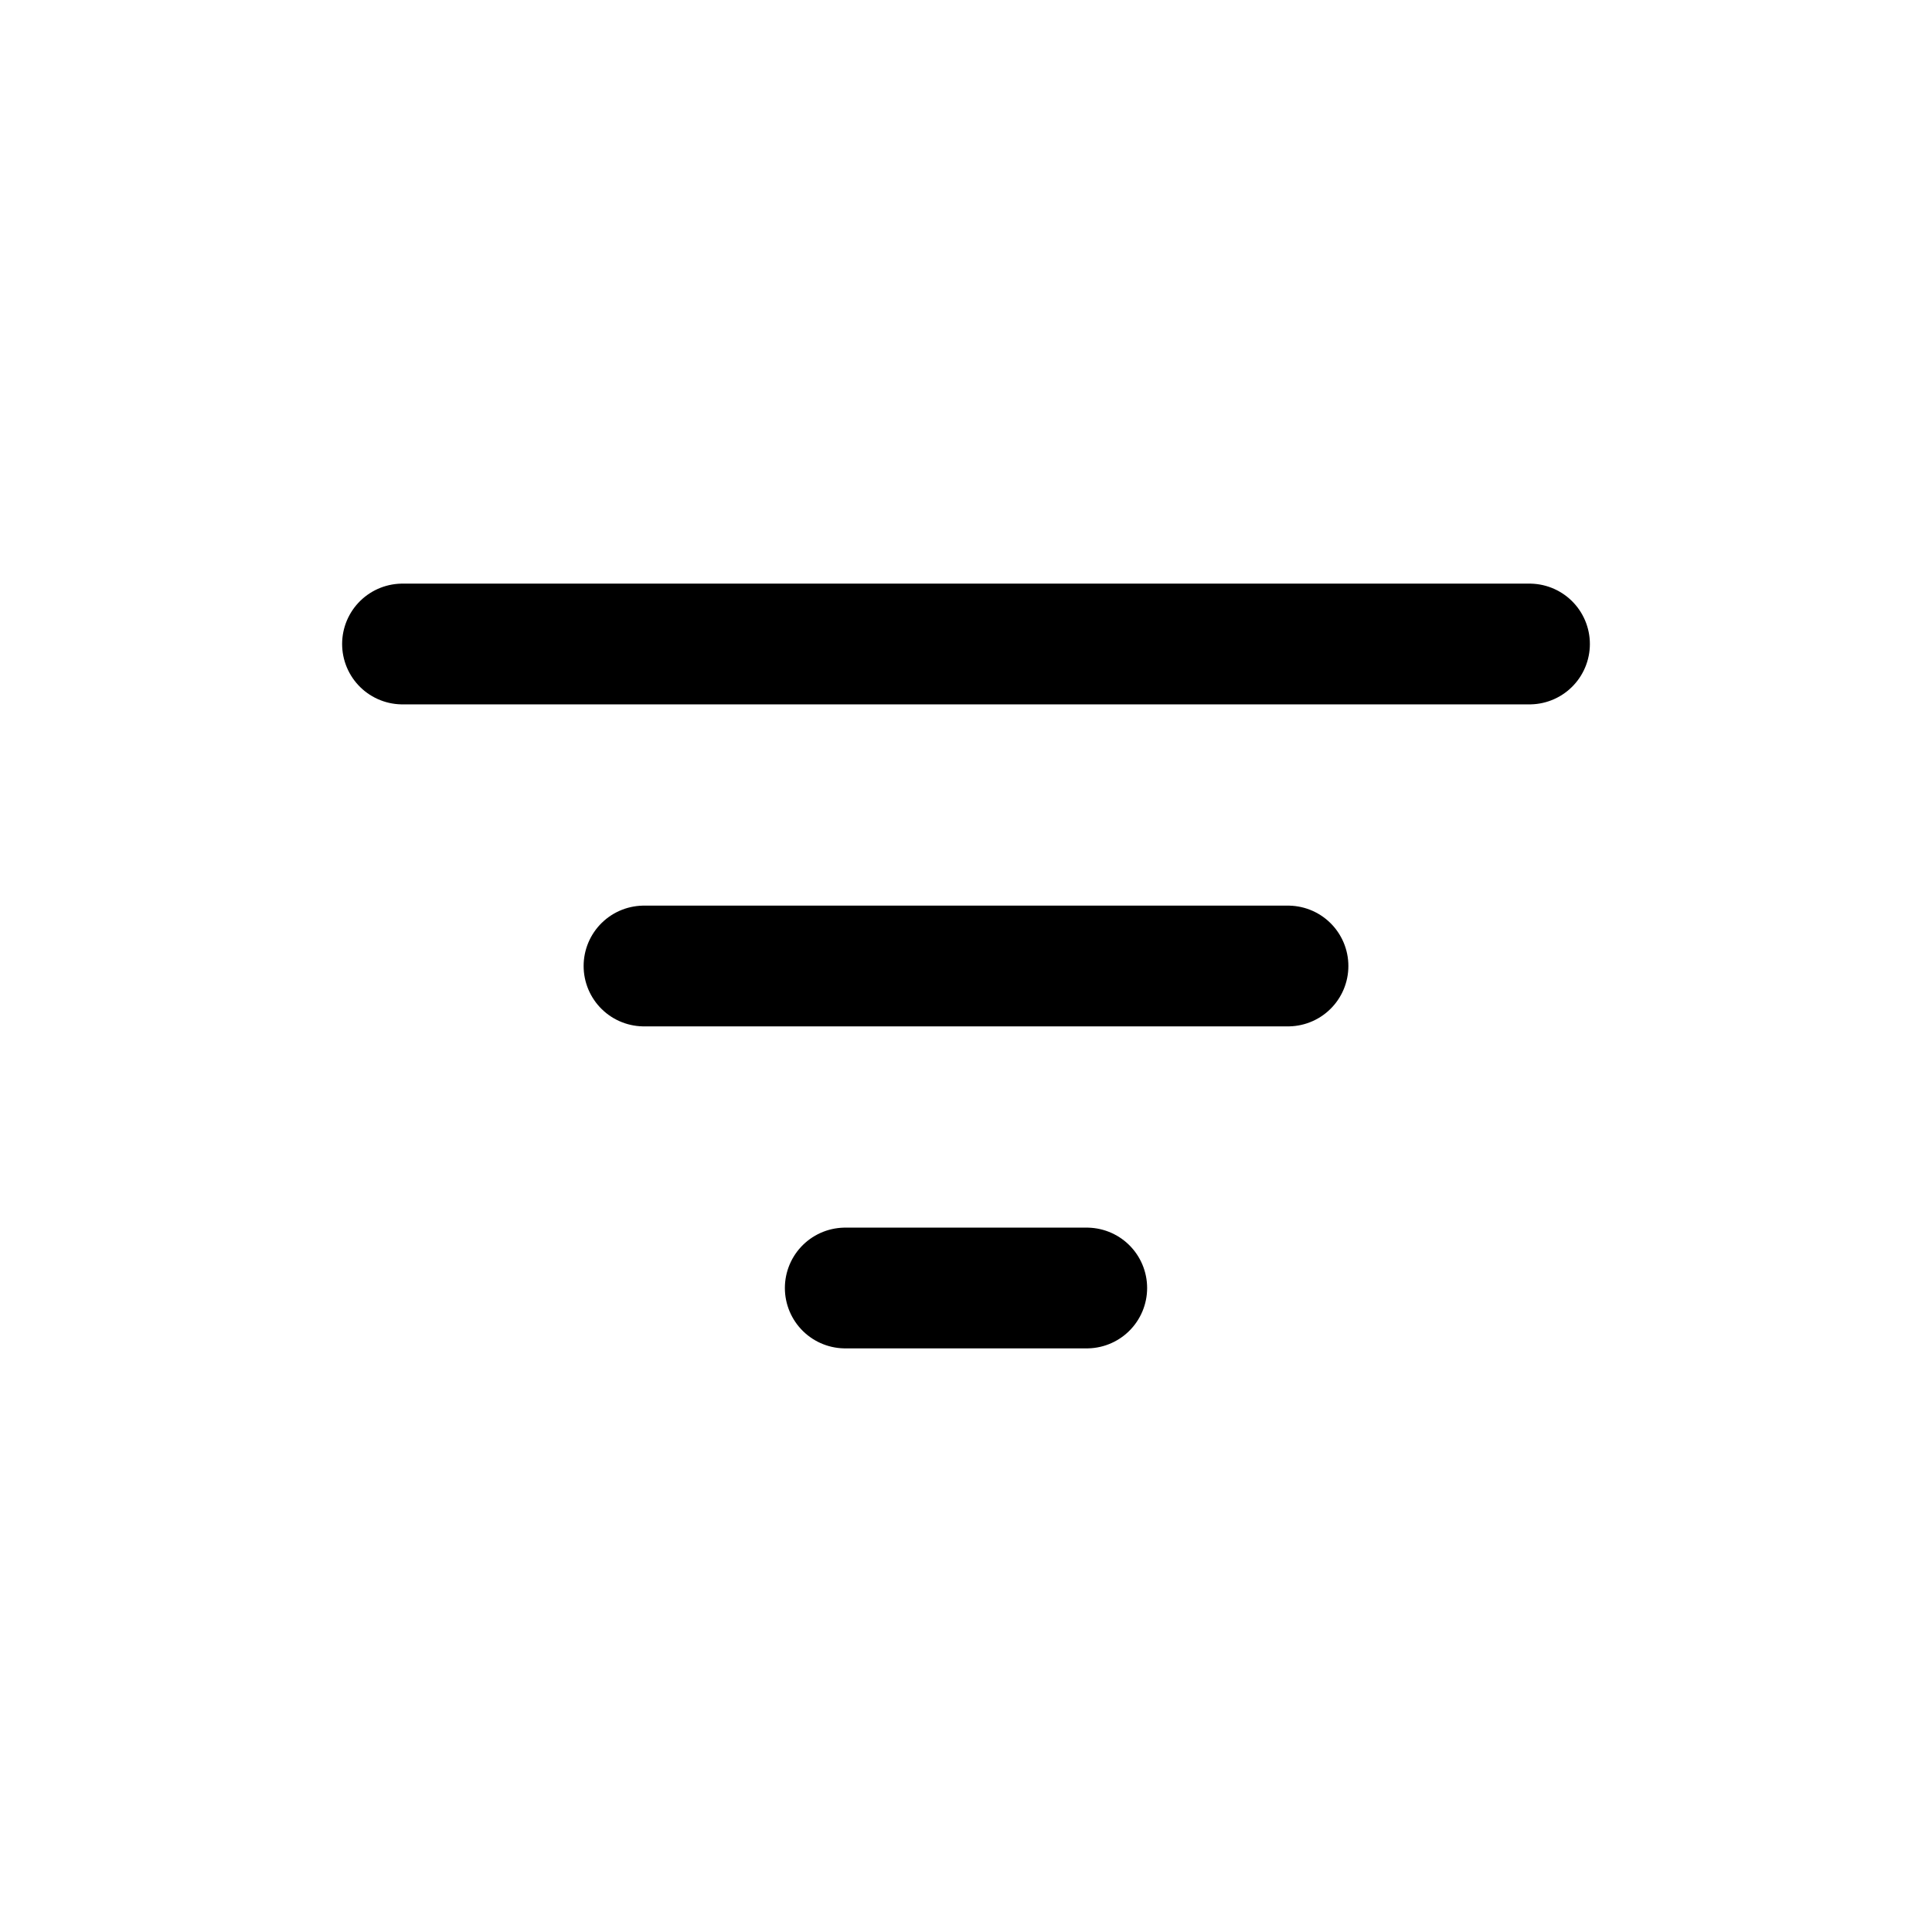
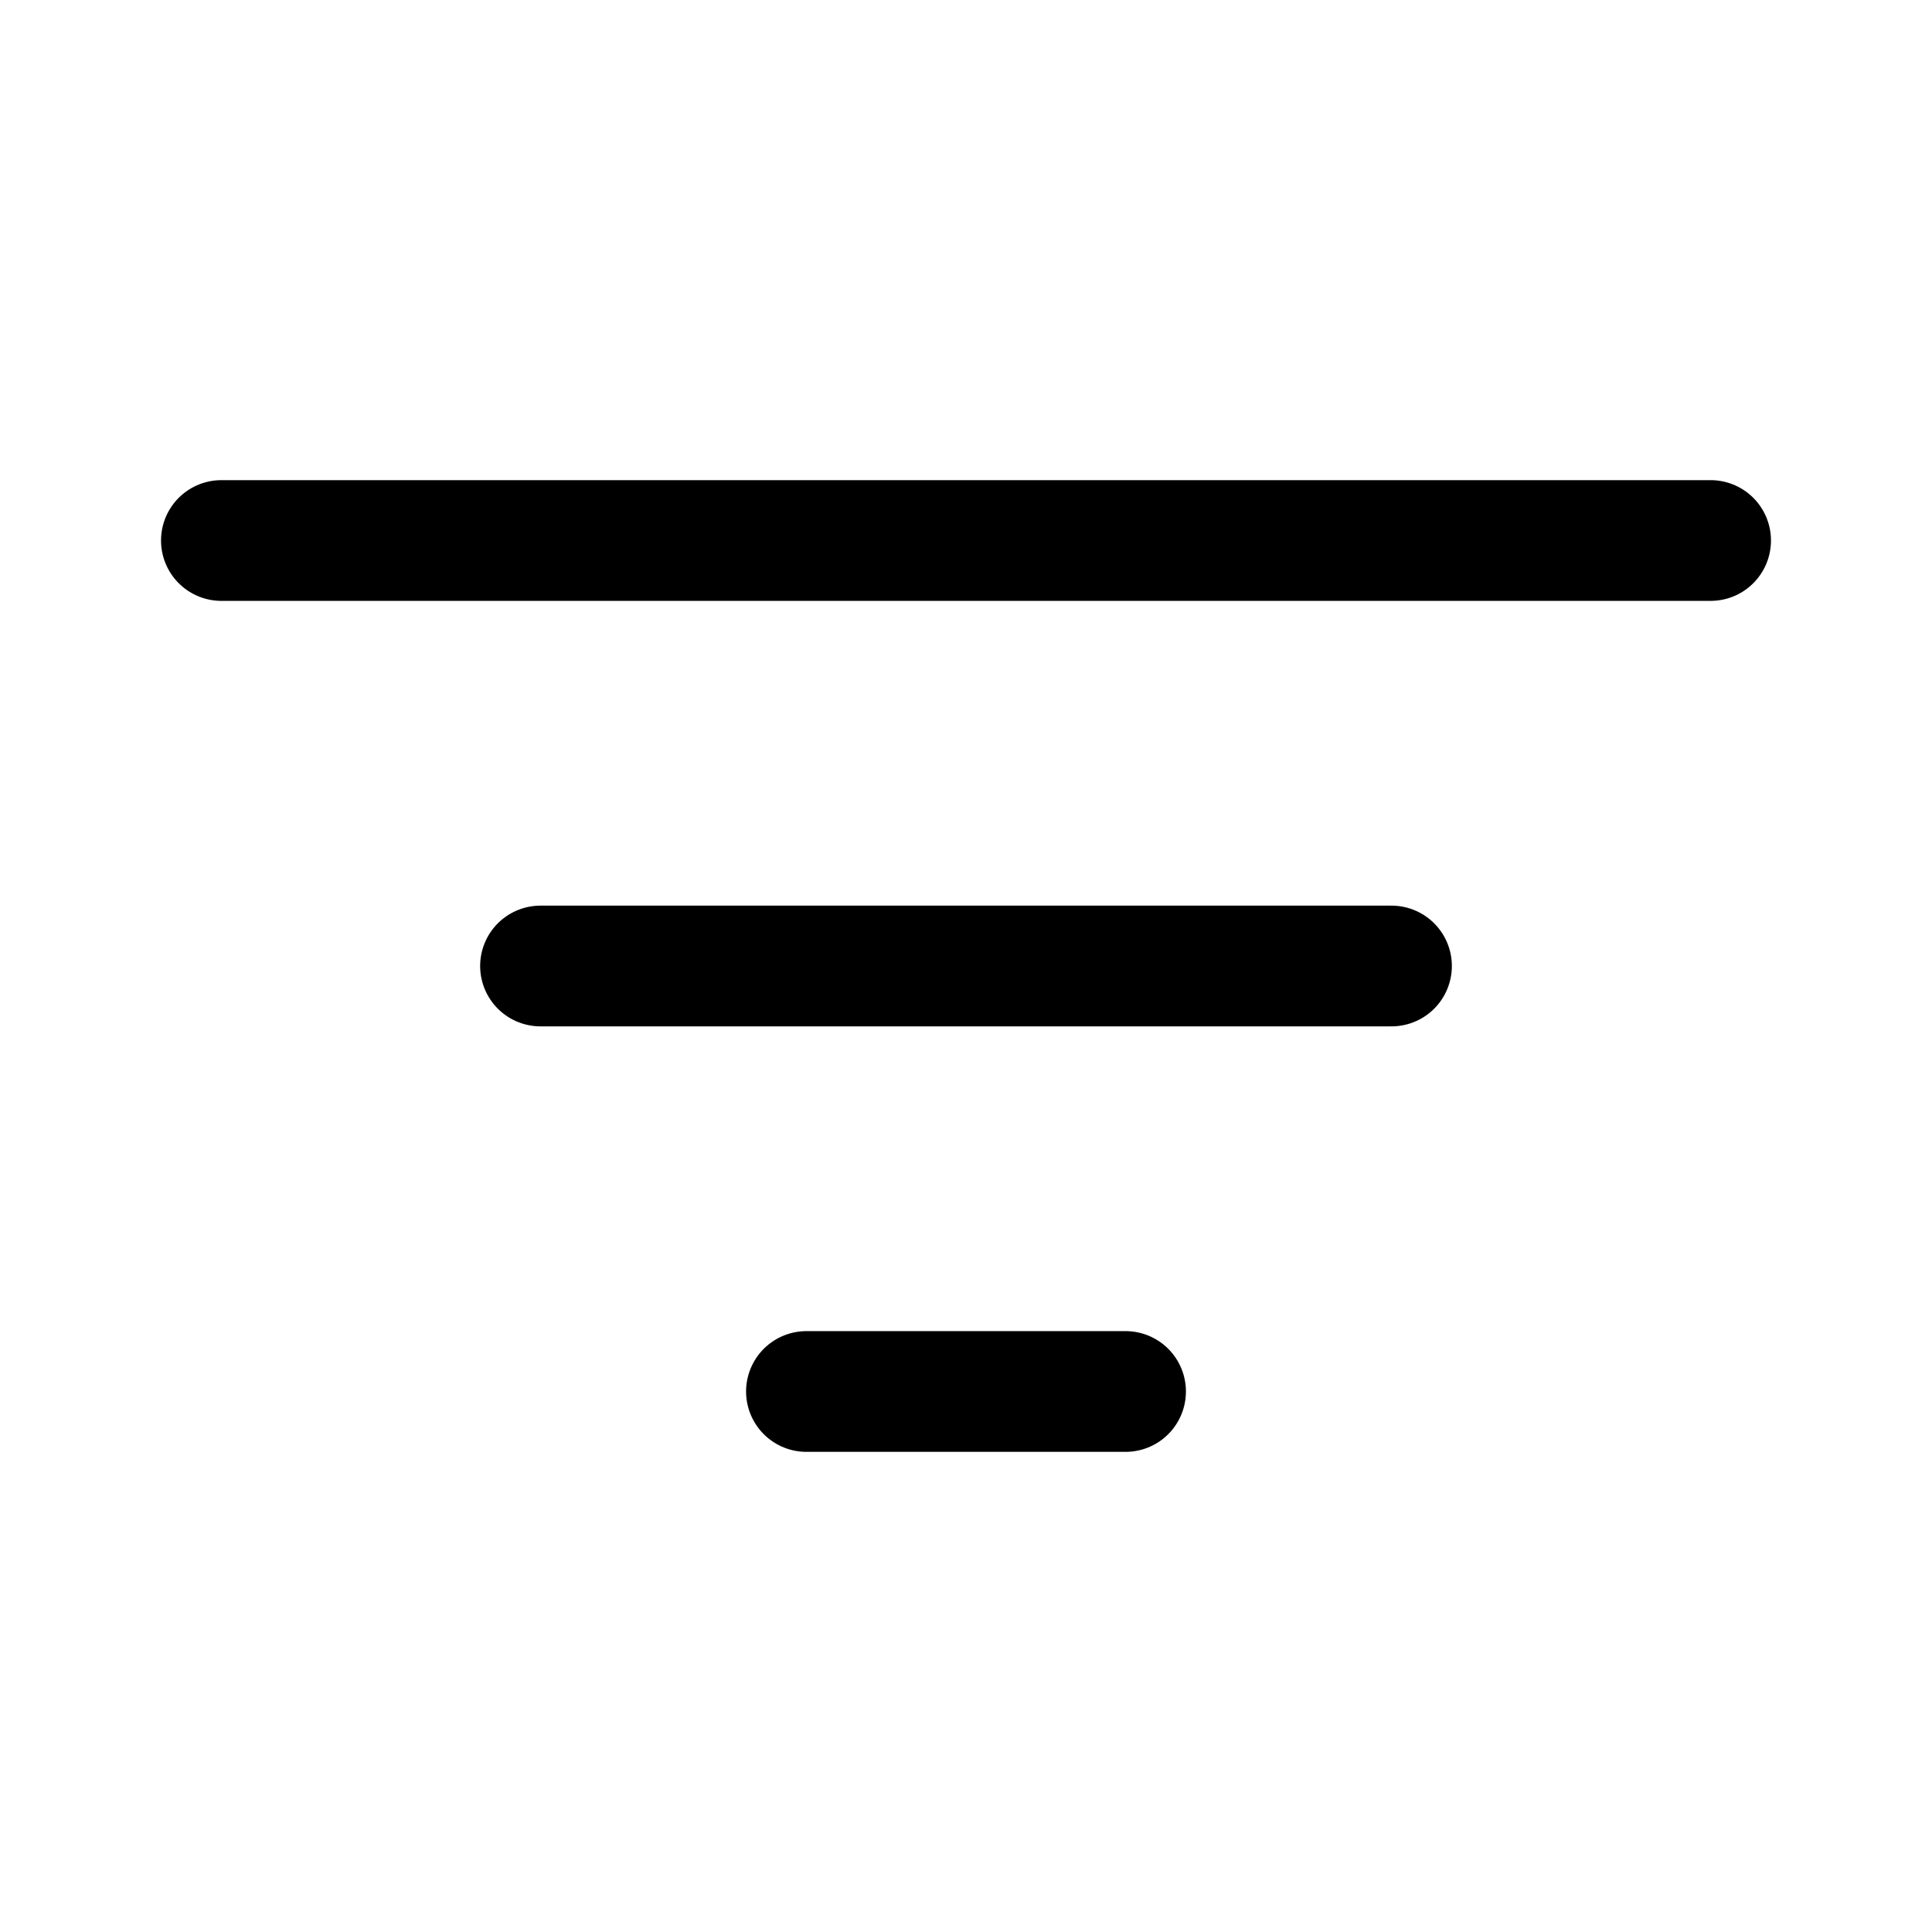
<svg xmlns="http://www.w3.org/2000/svg" width="24" height="24" viewBox="0 0 24 24" fill="none">
-   <path d="M5 8 H19 M8 12 H16 M10.5 16 H13.5" stroke="currentColor" stroke-width="1.5" stroke-linecap="round" stroke-linejoin="round" />
+   <g transform="translate(12 12) scale(1.3214) translate(-12 -12)">
+     <path d="M5 8 H19 M8 12 H16 M10.5 16 H13.5" stroke="currentColor" stroke-width="1.135" stroke-linecap="round" stroke-linejoin="round" />
+   </g>
</svg>
